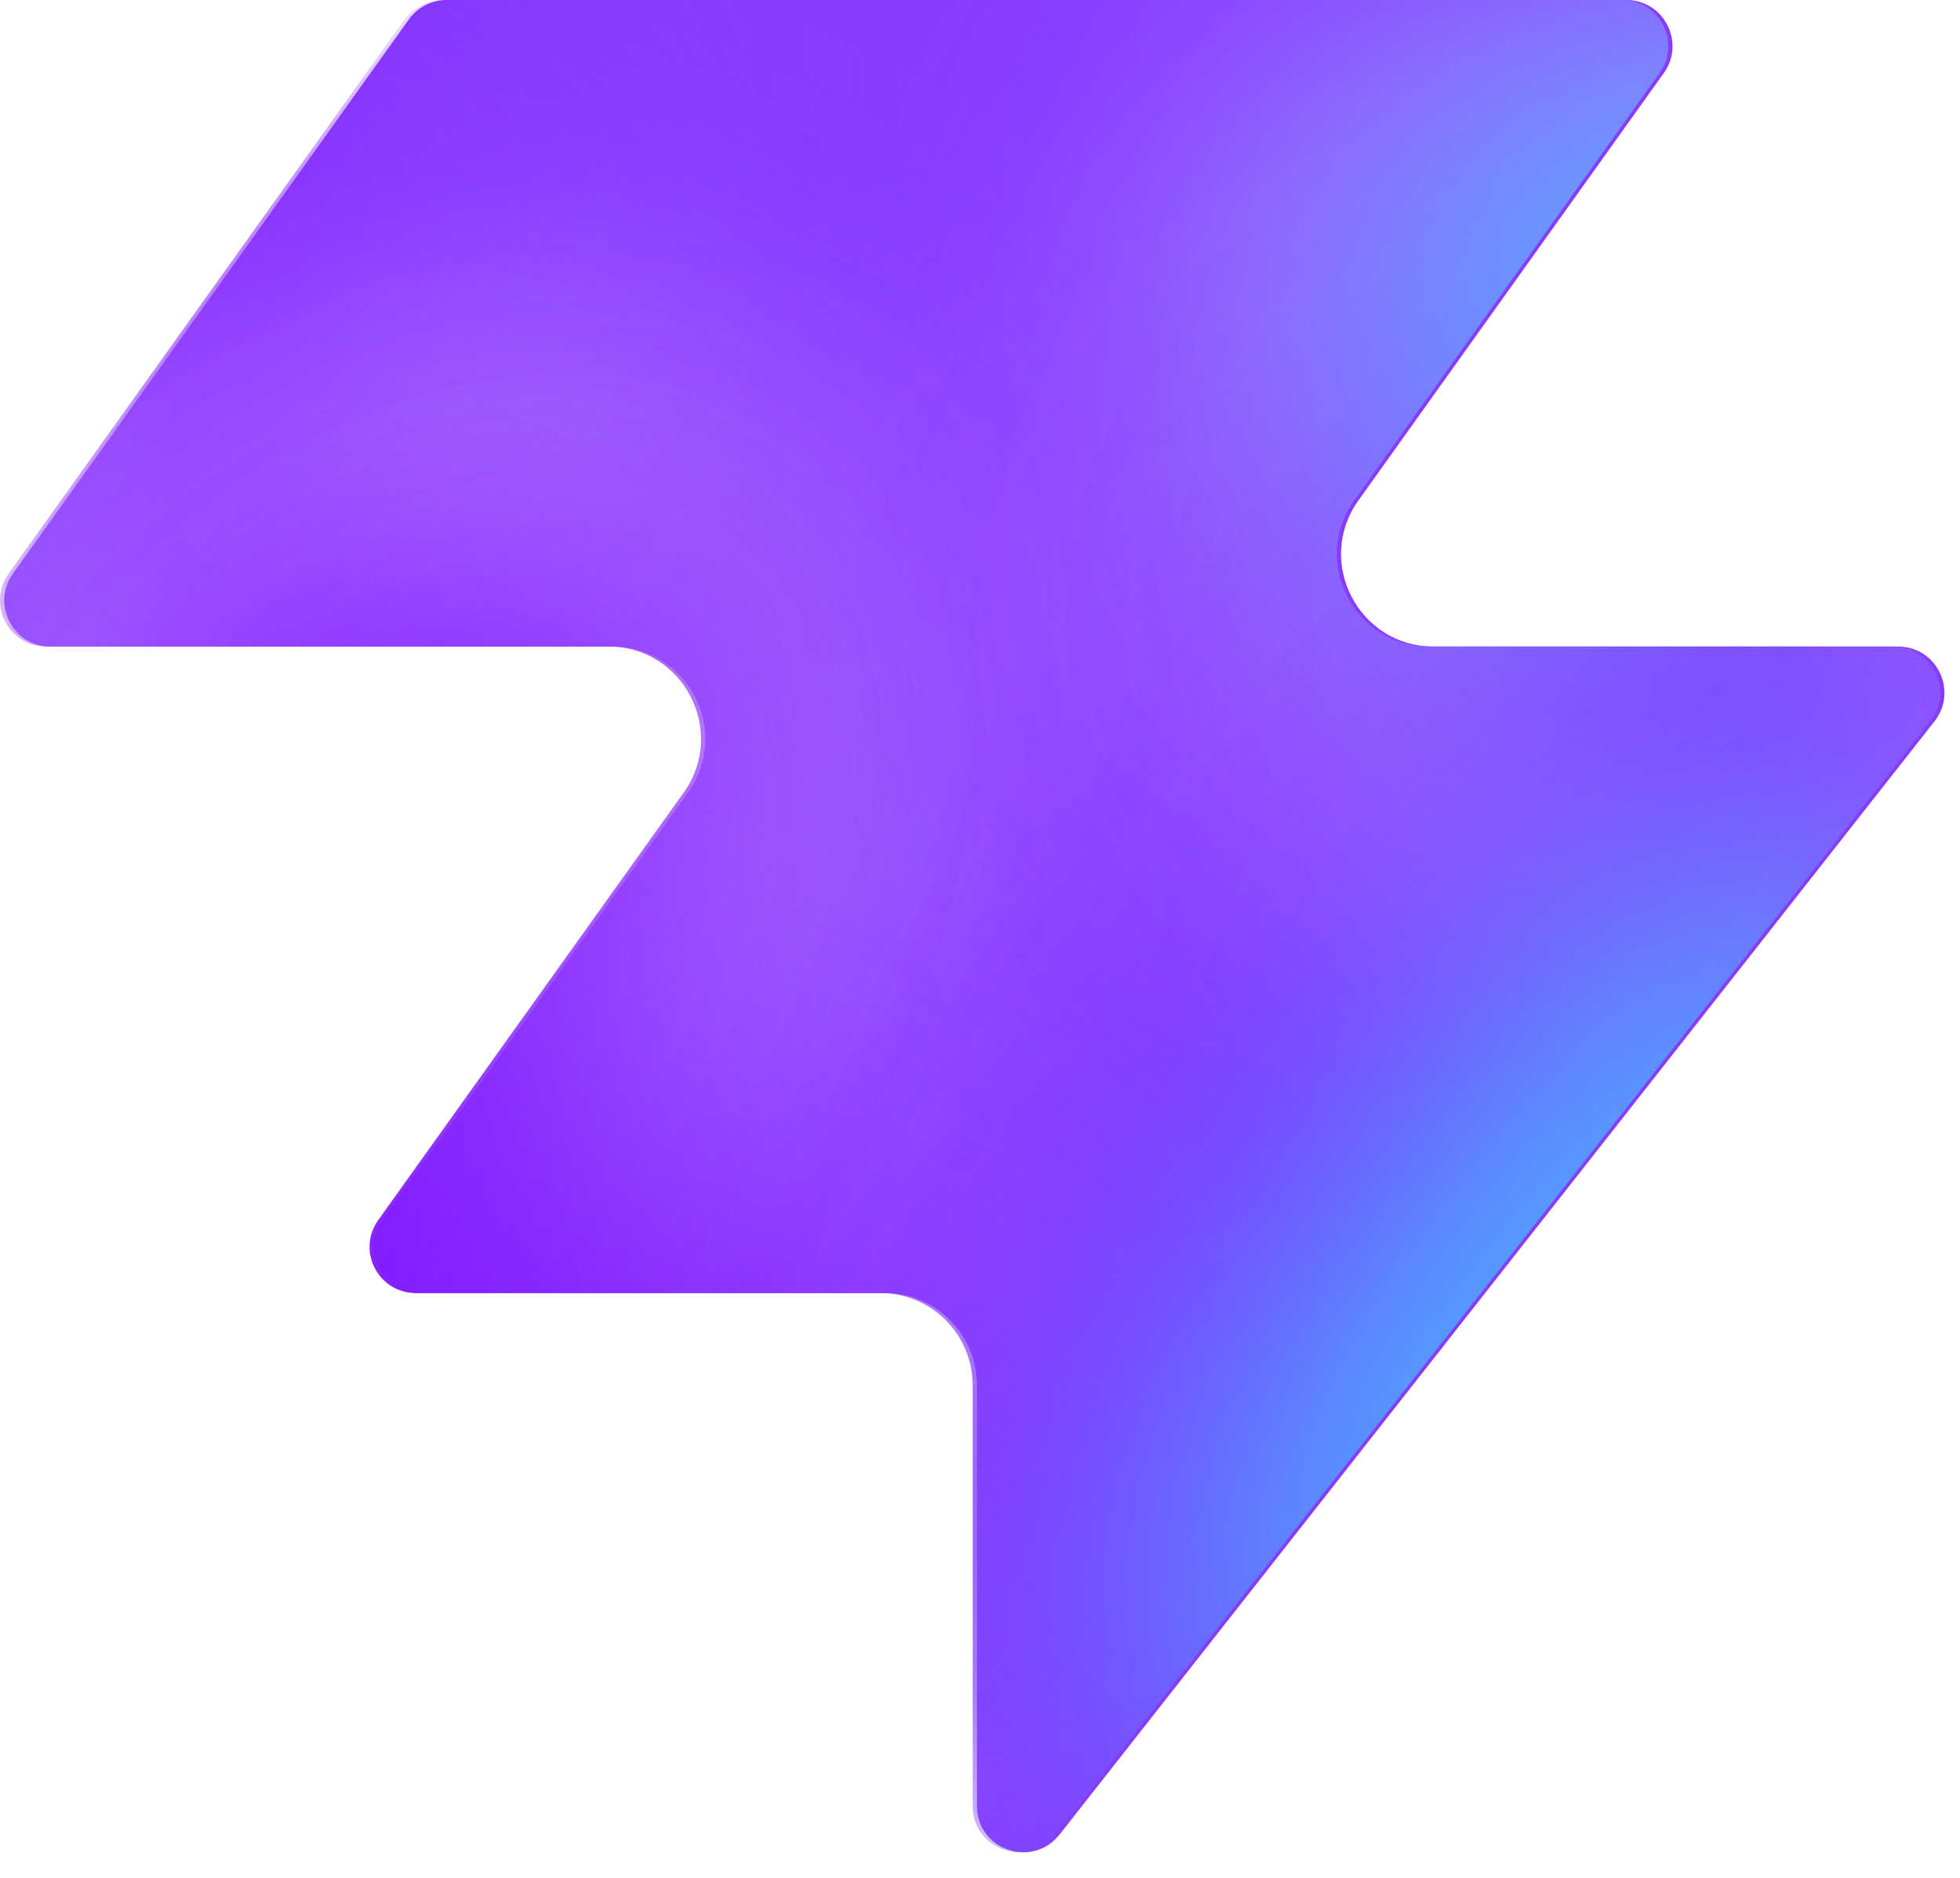
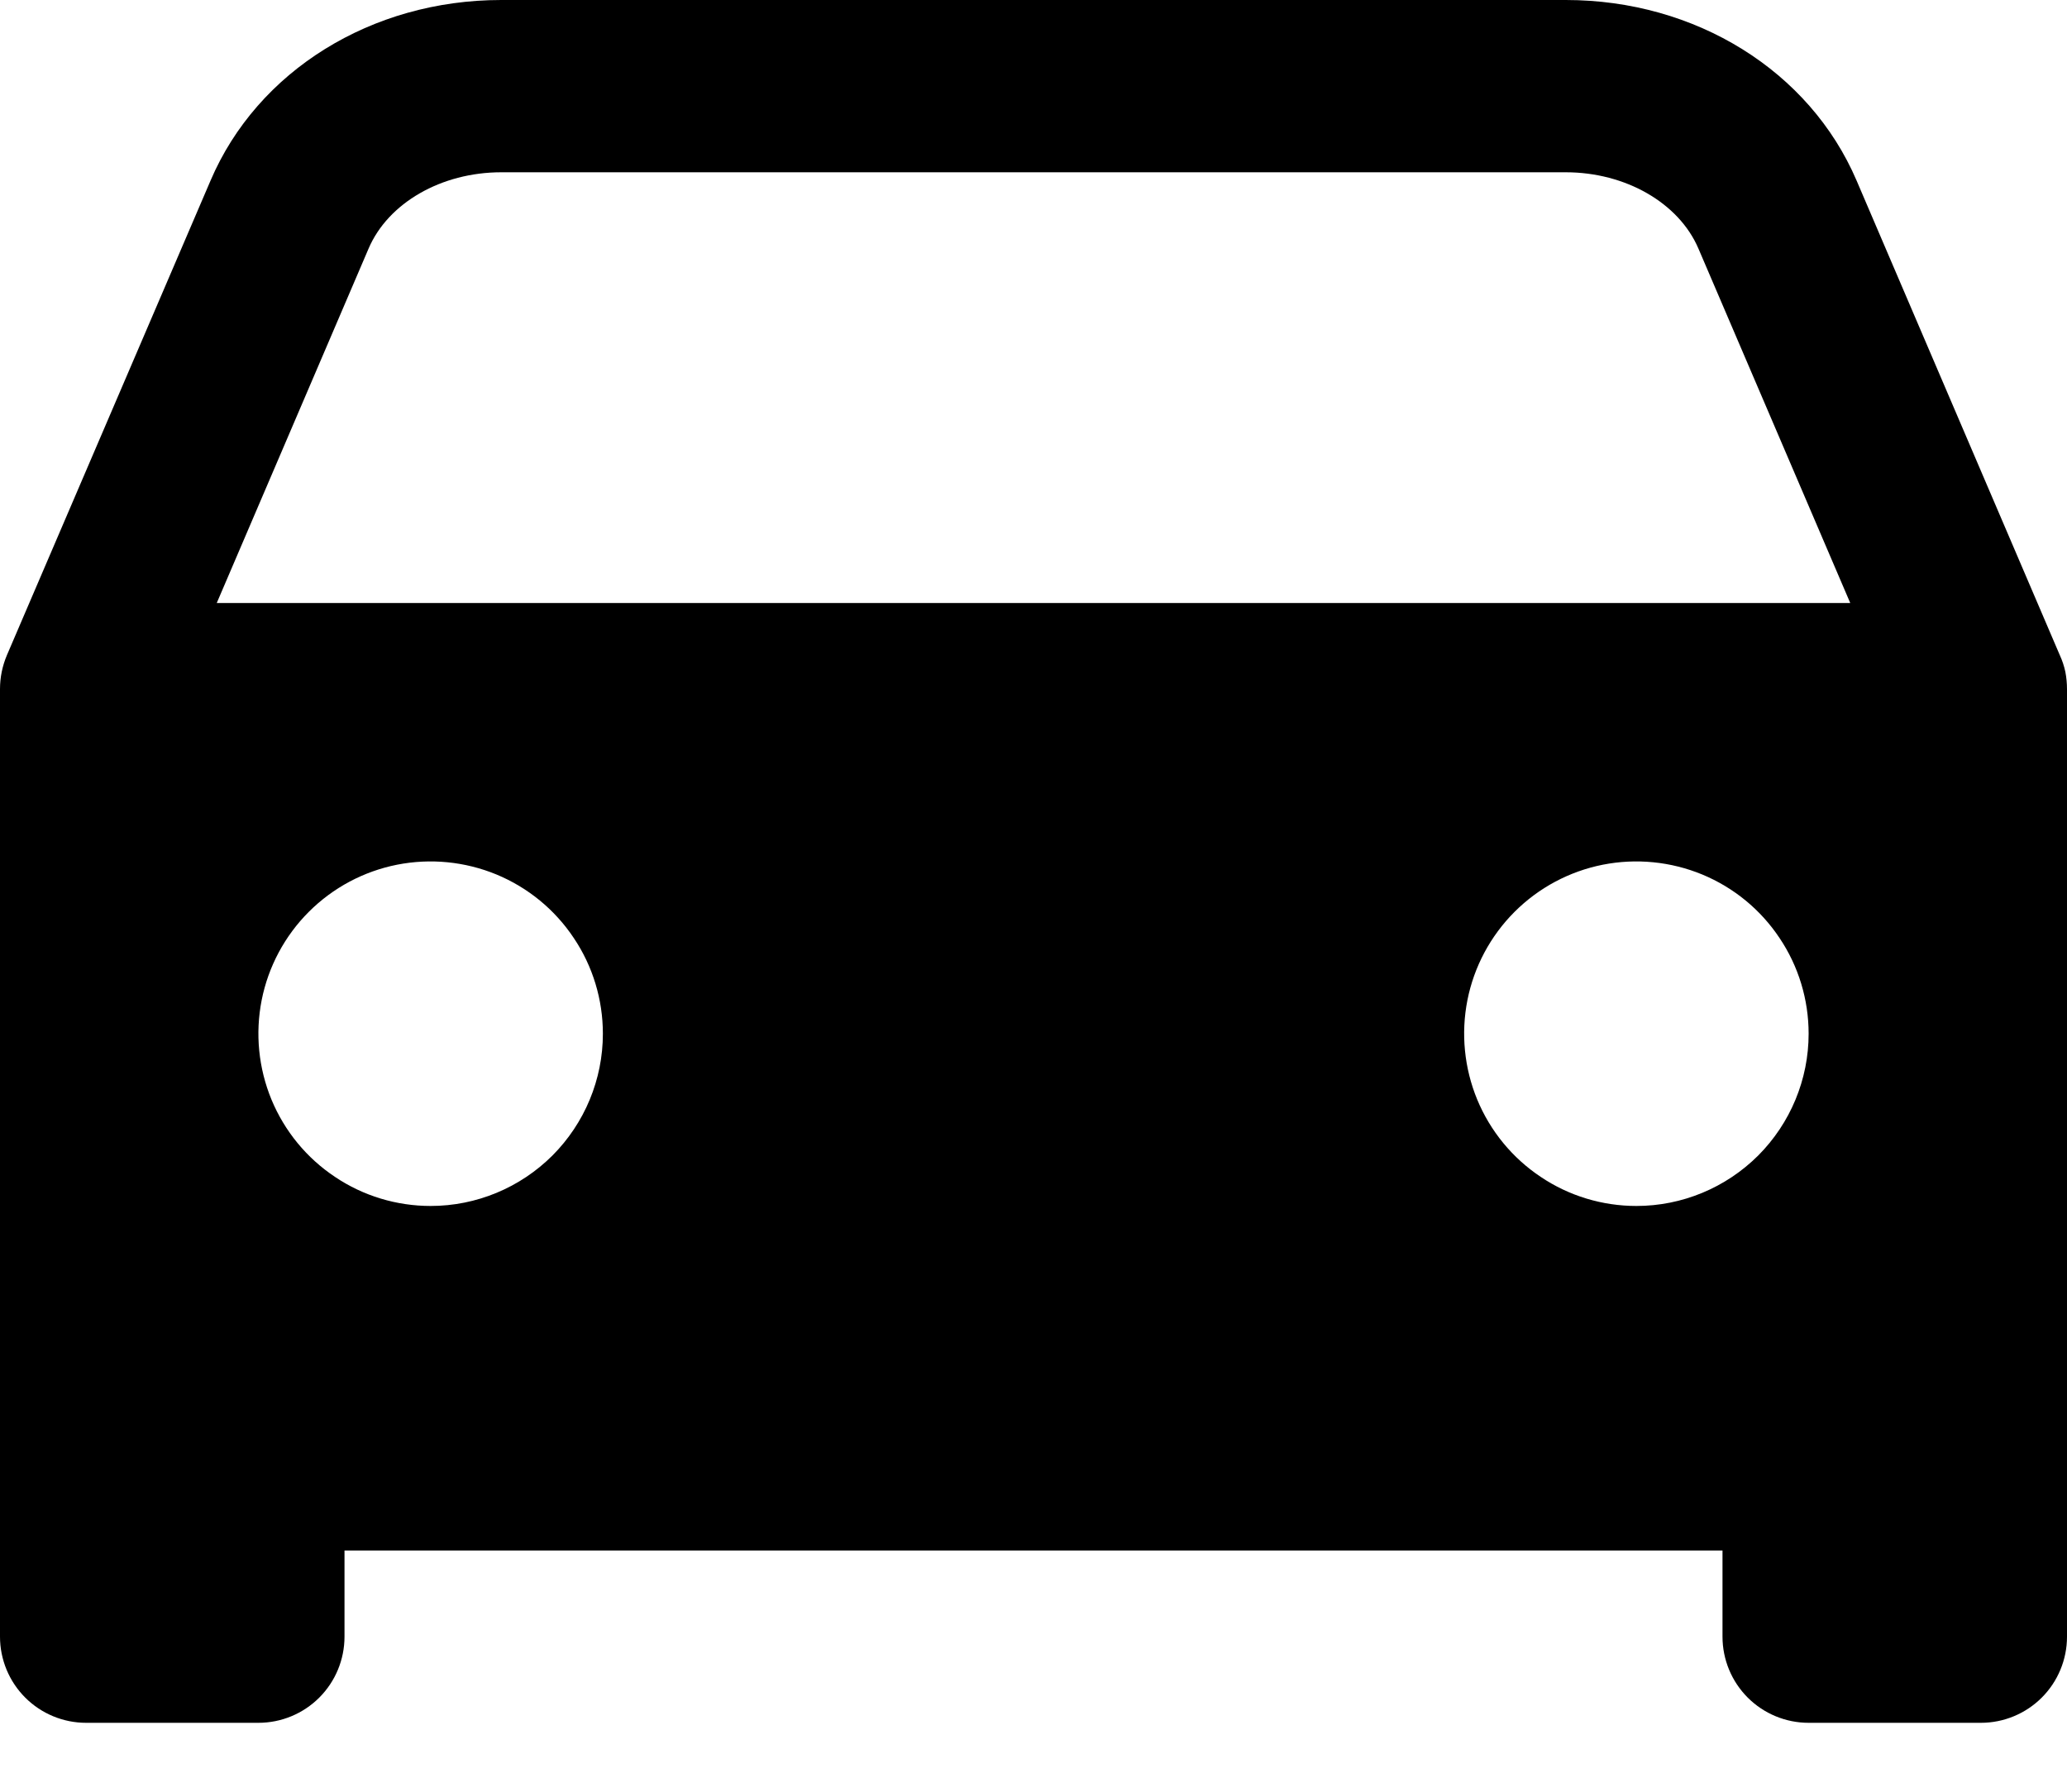
- <svg xmlns="http://www.w3.org/2000/svg" width="48" height="46" fill="none" viewBox="0 0 48 46">
-   <path fill="#863bff" d="M25.946 44.938c-.664.845-2.021.375-2.021-.698V33.937a2.26 2.26 0 0 0-2.262-2.262H10.287c-.92 0-1.456-1.04-.92-1.788l7.48-10.471c1.07-1.497 0-3.578-1.842-3.578H1.237c-.92 0-1.456-1.04-.92-1.788L10.013.474c.214-.297.556-.474.92-.474h28.894c.92 0 1.456 1.04.92 1.788l-7.48 10.471c-1.07 1.498 0 3.579 1.842 3.579h11.377c.943 0 1.473 1.088.89 1.83L25.947 44.94z" style="fill:#863bff;fill:color(display-p3 .525 .23 1);fill-opacity:1" />
-   <mask id="a" width="48" height="46" x="0" y="0" maskUnits="userSpaceOnUse" style="mask-type:alpha">
-     <path fill="#000" d="M25.842 44.938c-.664.844-2.021.375-2.021-.698V33.937a2.26 2.26 0 0 0-2.262-2.262H10.183c-.92 0-1.456-1.04-.92-1.788l7.48-10.471c1.07-1.498 0-3.579-1.842-3.579H1.133c-.92 0-1.456-1.04-.92-1.787L9.91.473c.214-.297.556-.474.92-.474h28.894c.92 0 1.456 1.04.92 1.788l-7.48 10.471c-1.07 1.498 0 3.578 1.842 3.578h11.377c.943 0 1.473 1.088.89 1.832L25.843 44.94z" style="fill:#000;fill-opacity:1" />
-   </mask>
-   <g mask="url(#a)">
-     <g filter="url(#b)">
-       <ellipse cx="5.508" cy="14.704" fill="#ede6ff" rx="5.508" ry="14.704" style="fill:#ede6ff;fill:color(display-p3 .927 .903 1);fill-opacity:1" transform="matrix(.00324 1 1 -.00324 -4.47 31.516)" />
-     </g>
-     <g filter="url(#c)">
-       <ellipse cx="10.399" cy="29.851" fill="#ede6ff" rx="10.399" ry="29.851" style="fill:#ede6ff;fill:color(display-p3 .927 .903 1);fill-opacity:1" transform="matrix(.00324 1 1 -.00324 -39.328 7.883)" />
-     </g>
-     <g filter="url(#d)">
-       <ellipse cx="5.508" cy="30.487" fill="#7e14ff" rx="5.508" ry="30.487" style="fill:#7e14ff;fill:color(display-p3 .492 .077 1);fill-opacity:1" transform="rotate(89.814 -25.913 -14.639)scale(1 -1)" />
-     </g>
-     <g filter="url(#e)">
-       <ellipse cx="5.508" cy="30.599" fill="#7e14ff" rx="5.508" ry="30.599" style="fill:#7e14ff;fill:color(display-p3 .492 .077 1);fill-opacity:1" transform="rotate(89.814 -32.644 -3.334)scale(1 -1)" />
-     </g>
-     <g filter="url(#f)">
-       <ellipse cx="5.508" cy="30.599" fill="#7e14ff" rx="5.508" ry="30.599" style="fill:#7e14ff;fill:color(display-p3 .492 .077 1);fill-opacity:1" transform="matrix(.00324 1 1 -.00324 -34.34 30.47)" />
-     </g>
-     <g filter="url(#g)">
-       <ellipse cx="14.072" cy="22.078" fill="#ede6ff" rx="14.072" ry="22.078" style="fill:#ede6ff;fill:color(display-p3 .927 .903 1);fill-opacity:1" transform="rotate(93.35 24.506 48.493)scale(-1 1)" />
-     </g>
-     <g filter="url(#h)">
-       <ellipse cx="3.47" cy="21.501" fill="#7e14ff" rx="3.47" ry="21.501" style="fill:#7e14ff;fill:color(display-p3 .492 .077 1);fill-opacity:1" transform="rotate(89.009 28.708 47.59)scale(-1 1)" />
-     </g>
-     <g filter="url(#i)">
-       <ellipse cx="3.47" cy="21.501" fill="#7e14ff" rx="3.47" ry="21.501" style="fill:#7e14ff;fill:color(display-p3 .492 .077 1);fill-opacity:1" transform="rotate(89.009 28.708 47.59)scale(-1 1)" />
-     </g>
-     <g filter="url(#j)">
-       <ellipse cx=".387" cy="8.972" fill="#7e14ff" rx="4.407" ry="29.108" style="fill:#7e14ff;fill:color(display-p3 .492 .077 1);fill-opacity:1" transform="rotate(39.51 .387 8.972)" />
-     </g>
-     <g filter="url(#k)">
-       <ellipse cx="47.523" cy="-6.092" fill="#7e14ff" rx="4.407" ry="29.108" style="fill:#7e14ff;fill:color(display-p3 .492 .077 1);fill-opacity:1" transform="rotate(37.892 47.523 -6.092)" />
-     </g>
-     <g filter="url(#l)">
-       <ellipse cx="41.412" cy="6.333" fill="#47bfff" rx="5.971" ry="9.665" style="fill:#47bfff;fill:color(display-p3 .28 .748 1);fill-opacity:1" transform="rotate(37.892 41.412 6.333)" />
-     </g>
-     <g filter="url(#m)">
-       <ellipse cx="-1.879" cy="38.332" fill="#7e14ff" rx="4.407" ry="29.108" style="fill:#7e14ff;fill:color(display-p3 .492 .077 1);fill-opacity:1" transform="rotate(37.892 -1.88 38.332)" />
-     </g>
-     <g filter="url(#n)">
-       <ellipse cx="-1.879" cy="38.332" fill="#7e14ff" rx="4.407" ry="29.108" style="fill:#7e14ff;fill:color(display-p3 .492 .077 1);fill-opacity:1" transform="rotate(37.892 -1.88 38.332)" />
-     </g>
-     <g filter="url(#o)">
-       <ellipse cx="35.651" cy="29.907" fill="#7e14ff" rx="4.407" ry="29.108" style="fill:#7e14ff;fill:color(display-p3 .492 .077 1);fill-opacity:1" transform="rotate(37.892 35.651 29.907)" />
-     </g>
-     <g filter="url(#p)">
-       <ellipse cx="38.418" cy="32.4" fill="#47bfff" rx="5.971" ry="15.297" style="fill:#47bfff;fill:color(display-p3 .28 .748 1);fill-opacity:1" transform="rotate(37.892 38.418 32.4)" />
-     </g>
-   </g>
-   <defs>
-     <filter id="b" width="60.045" height="41.654" x="-19.77" y="16.149" color-interpolation-filters="sRGB" filterUnits="userSpaceOnUse">
-       <feFlood flood-opacity="0" result="BackgroundImageFix" />
-       <feBlend in="SourceGraphic" in2="BackgroundImageFix" result="shape" />
-       <feGaussianBlur result="effect1_foregroundBlur_2002_17158" stdDeviation="7.659" />
-     </filter>
-     <filter id="c" width="90.34" height="51.437" x="-54.613" y="-7.533" color-interpolation-filters="sRGB" filterUnits="userSpaceOnUse">
-       <feFlood flood-opacity="0" result="BackgroundImageFix" />
-       <feBlend in="SourceGraphic" in2="BackgroundImageFix" result="shape" />
-       <feGaussianBlur result="effect1_foregroundBlur_2002_17158" stdDeviation="7.659" />
-     </filter>
-     <filter id="d" width="79.355" height="29.4" x="-49.64" y="2.03" color-interpolation-filters="sRGB" filterUnits="userSpaceOnUse">
-       <feFlood flood-opacity="0" result="BackgroundImageFix" />
-       <feBlend in="SourceGraphic" in2="BackgroundImageFix" result="shape" />
-       <feGaussianBlur result="effect1_foregroundBlur_2002_17158" stdDeviation="4.596" />
-     </filter>
-     <filter id="e" width="79.579" height="29.4" x="-45.045" y="20.029" color-interpolation-filters="sRGB" filterUnits="userSpaceOnUse">
-       <feFlood flood-opacity="0" result="BackgroundImageFix" />
-       <feBlend in="SourceGraphic" in2="BackgroundImageFix" result="shape" />
-       <feGaussianBlur result="effect1_foregroundBlur_2002_17158" stdDeviation="4.596" />
-     </filter>
-     <filter id="f" width="79.579" height="29.4" x="-43.513" y="21.178" color-interpolation-filters="sRGB" filterUnits="userSpaceOnUse">
-       <feFlood flood-opacity="0" result="BackgroundImageFix" />
-       <feBlend in="SourceGraphic" in2="BackgroundImageFix" result="shape" />
-       <feGaussianBlur result="effect1_foregroundBlur_2002_17158" stdDeviation="4.596" />
-     </filter>
-     <filter id="g" width="74.749" height="58.852" x="15.756" y="-17.901" color-interpolation-filters="sRGB" filterUnits="userSpaceOnUse">
-       <feFlood flood-opacity="0" result="BackgroundImageFix" />
-       <feBlend in="SourceGraphic" in2="BackgroundImageFix" result="shape" />
-       <feGaussianBlur result="effect1_foregroundBlur_2002_17158" stdDeviation="7.659" />
-     </filter>
-     <filter id="h" width="61.377" height="25.362" x="23.548" y="2.284" color-interpolation-filters="sRGB" filterUnits="userSpaceOnUse">
-       <feFlood flood-opacity="0" result="BackgroundImageFix" />
-       <feBlend in="SourceGraphic" in2="BackgroundImageFix" result="shape" />
-       <feGaussianBlur result="effect1_foregroundBlur_2002_17158" stdDeviation="4.596" />
-     </filter>
-     <filter id="i" width="61.377" height="25.362" x="23.548" y="2.284" color-interpolation-filters="sRGB" filterUnits="userSpaceOnUse">
-       <feFlood flood-opacity="0" result="BackgroundImageFix" />
-       <feBlend in="SourceGraphic" in2="BackgroundImageFix" result="shape" />
-       <feGaussianBlur result="effect1_foregroundBlur_2002_17158" stdDeviation="4.596" />
-     </filter>
-     <filter id="j" width="56.045" height="63.649" x="-27.636" y="-22.853" color-interpolation-filters="sRGB" filterUnits="userSpaceOnUse">
-       <feFlood flood-opacity="0" result="BackgroundImageFix" />
-       <feBlend in="SourceGraphic" in2="BackgroundImageFix" result="shape" />
-       <feGaussianBlur result="effect1_foregroundBlur_2002_17158" stdDeviation="4.596" />
-     </filter>
-     <filter id="k" width="54.814" height="64.646" x="20.116" y="-38.415" color-interpolation-filters="sRGB" filterUnits="userSpaceOnUse">
-       <feFlood flood-opacity="0" result="BackgroundImageFix" />
-       <feBlend in="SourceGraphic" in2="BackgroundImageFix" result="shape" />
-       <feGaussianBlur result="effect1_foregroundBlur_2002_17158" stdDeviation="4.596" />
-     </filter>
-     <filter id="l" width="33.541" height="35.313" x="24.641" y="-11.323" color-interpolation-filters="sRGB" filterUnits="userSpaceOnUse">
-       <feFlood flood-opacity="0" result="BackgroundImageFix" />
-       <feBlend in="SourceGraphic" in2="BackgroundImageFix" result="shape" />
-       <feGaussianBlur result="effect1_foregroundBlur_2002_17158" stdDeviation="4.596" />
-     </filter>
-     <filter id="m" width="54.814" height="64.646" x="-29.286" y="6.009" color-interpolation-filters="sRGB" filterUnits="userSpaceOnUse">
-       <feFlood flood-opacity="0" result="BackgroundImageFix" />
-       <feBlend in="SourceGraphic" in2="BackgroundImageFix" result="shape" />
-       <feGaussianBlur result="effect1_foregroundBlur_2002_17158" stdDeviation="4.596" />
-     </filter>
-     <filter id="n" width="54.814" height="64.646" x="-29.286" y="6.009" color-interpolation-filters="sRGB" filterUnits="userSpaceOnUse">
-       <feFlood flood-opacity="0" result="BackgroundImageFix" />
-       <feBlend in="SourceGraphic" in2="BackgroundImageFix" result="shape" />
-       <feGaussianBlur result="effect1_foregroundBlur_2002_17158" stdDeviation="4.596" />
-     </filter>
-     <filter id="o" width="54.814" height="64.646" x="8.244" y="-2.416" color-interpolation-filters="sRGB" filterUnits="userSpaceOnUse">
-       <feFlood flood-opacity="0" result="BackgroundImageFix" />
-       <feBlend in="SourceGraphic" in2="BackgroundImageFix" result="shape" />
-       <feGaussianBlur result="effect1_foregroundBlur_2002_17158" stdDeviation="4.596" />
-     </filter>
-     <filter id="p" width="39.409" height="43.623" x="18.713" y="10.588" color-interpolation-filters="sRGB" filterUnits="userSpaceOnUse">
-       <feFlood flood-opacity="0" result="BackgroundImageFix" />
-       <feBlend in="SourceGraphic" in2="BackgroundImageFix" result="shape" />
-       <feGaussianBlur result="effect1_foregroundBlur_2002_17158" stdDeviation="4.596" />
-     </filter>
-   </defs>
+ <svg xmlns="http://www.w3.org/2000/svg" width="15" height="13" viewBox="0 0 15 13" fill="none">
+   <path d="M14.988 4.874C14.979 4.833 14.966 4.793 14.948 4.754L13.473 1.31C13.132 0.514 12.305 0 11.363 0H3.637C2.696 0 1.868 0.514 1.528 1.31L0.05 4.754C0.017 4.832 -0 4.915 5.64172e-06 5V11.875C5.64172e-06 12.041 0.066 12.2 0.183 12.317C0.3 12.434 0.459 12.5 0.625 12.5H1.875C2.041 12.5 2.2 12.434 2.317 12.317C2.434 12.2 2.5 12.041 2.5 11.875V11.25H12.5V11.875C12.5 12.041 12.566 12.2 12.683 12.317C12.8 12.434 12.959 12.5 13.125 12.5H14.375C14.541 12.5 14.7 12.434 14.817 12.317C14.934 12.2 15 12.041 15 11.875V5C15 4.958 14.996 4.916 14.988 4.874ZM3.125 8.75C2.878 8.75 2.636 8.677 2.431 8.539C2.225 8.402 2.065 8.207 1.97 7.978C1.876 7.75 1.851 7.499 1.899 7.256C1.947 7.014 2.066 6.791 2.241 6.616C2.416 6.441 2.639 6.322 2.881 6.274C3.124 6.226 3.375 6.251 3.603 6.345C3.832 6.44 4.027 6.6 4.164 6.806C4.302 7.011 4.375 7.253 4.375 7.5C4.375 7.832 4.243 8.149 4.009 8.384C3.774 8.618 3.457 8.75 3.125 8.75ZM11.875 8.75C11.628 8.75 11.386 8.677 11.181 8.539C10.975 8.402 10.815 8.207 10.72 7.978C10.626 7.75 10.601 7.499 10.649 7.256C10.697 7.014 10.816 6.791 10.991 6.616C11.166 6.441 11.389 6.322 11.631 6.274C11.874 6.226 12.125 6.251 12.353 6.345C12.582 6.44 12.777 6.6 12.914 6.806C13.052 7.011 13.125 7.253 13.125 7.5C13.125 7.832 12.993 8.149 12.759 8.384C12.524 8.618 12.207 8.75 11.875 8.75ZM1.573 4.375L2.675 1.803C2.817 1.472 3.203 1.25 3.637 1.25H11.363C11.796 1.25 12.183 1.472 12.325 1.803L13.427 4.375H1.573Z" fill="black" />
</svg>
